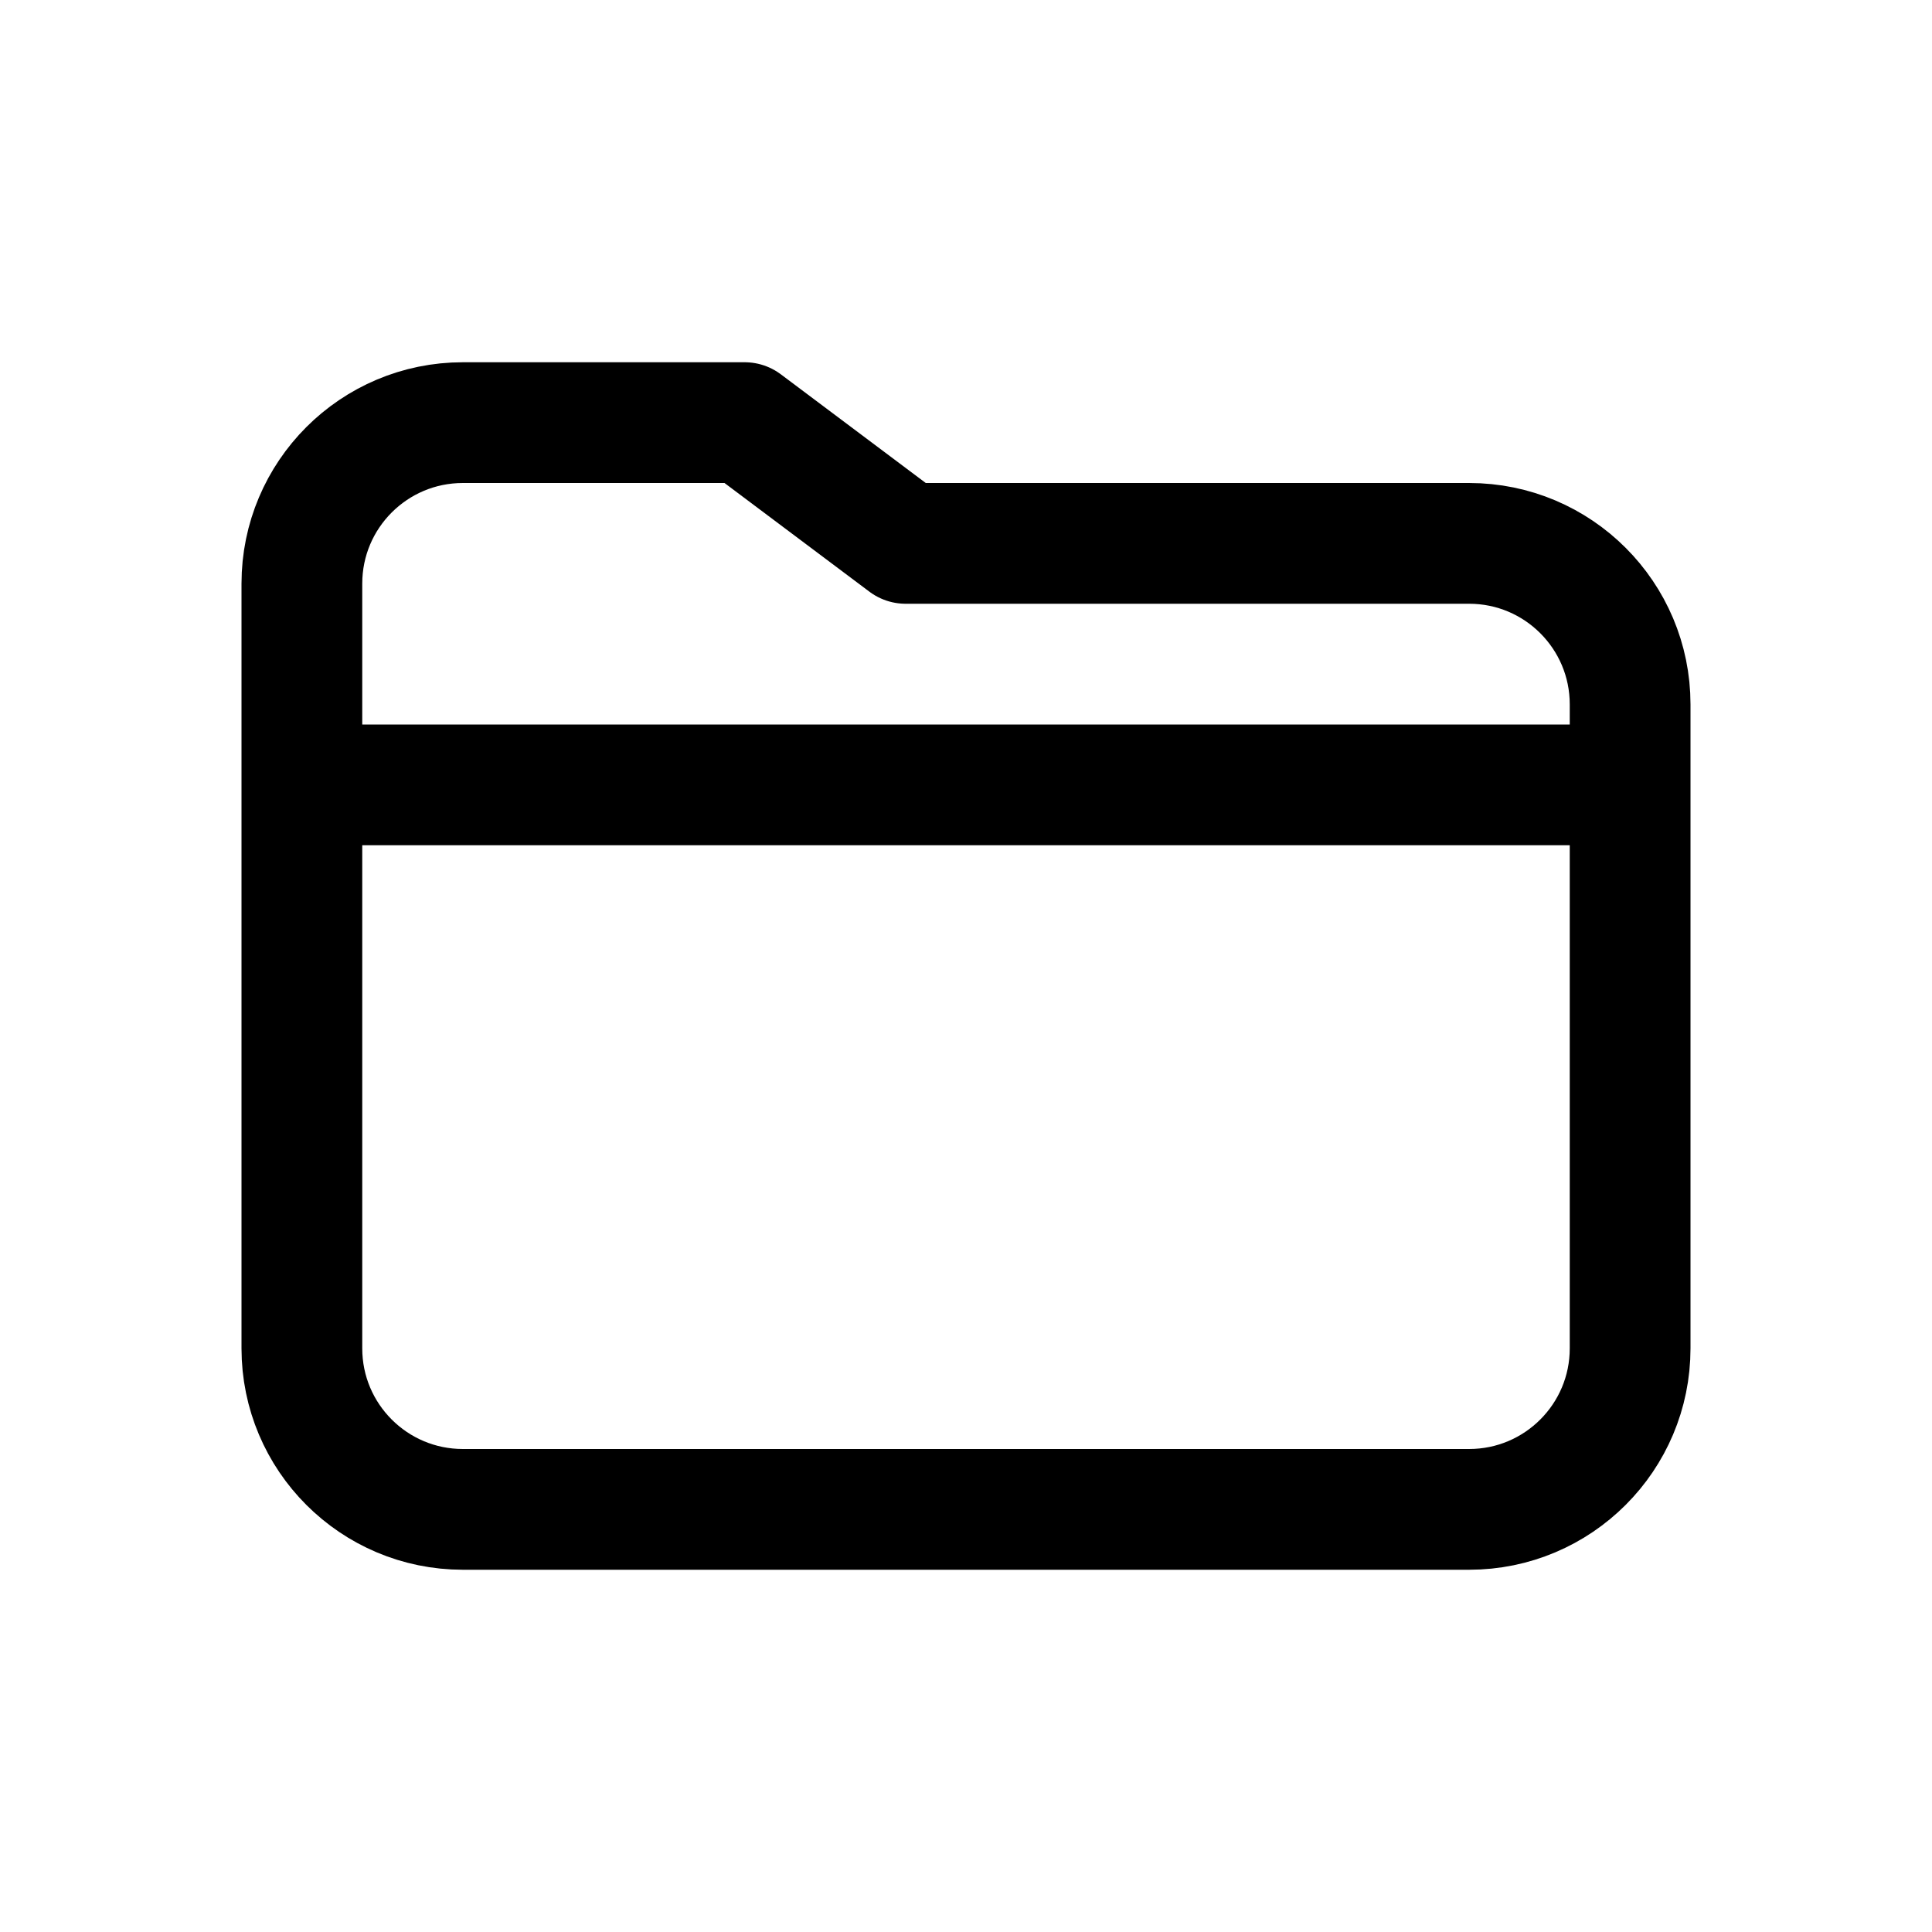
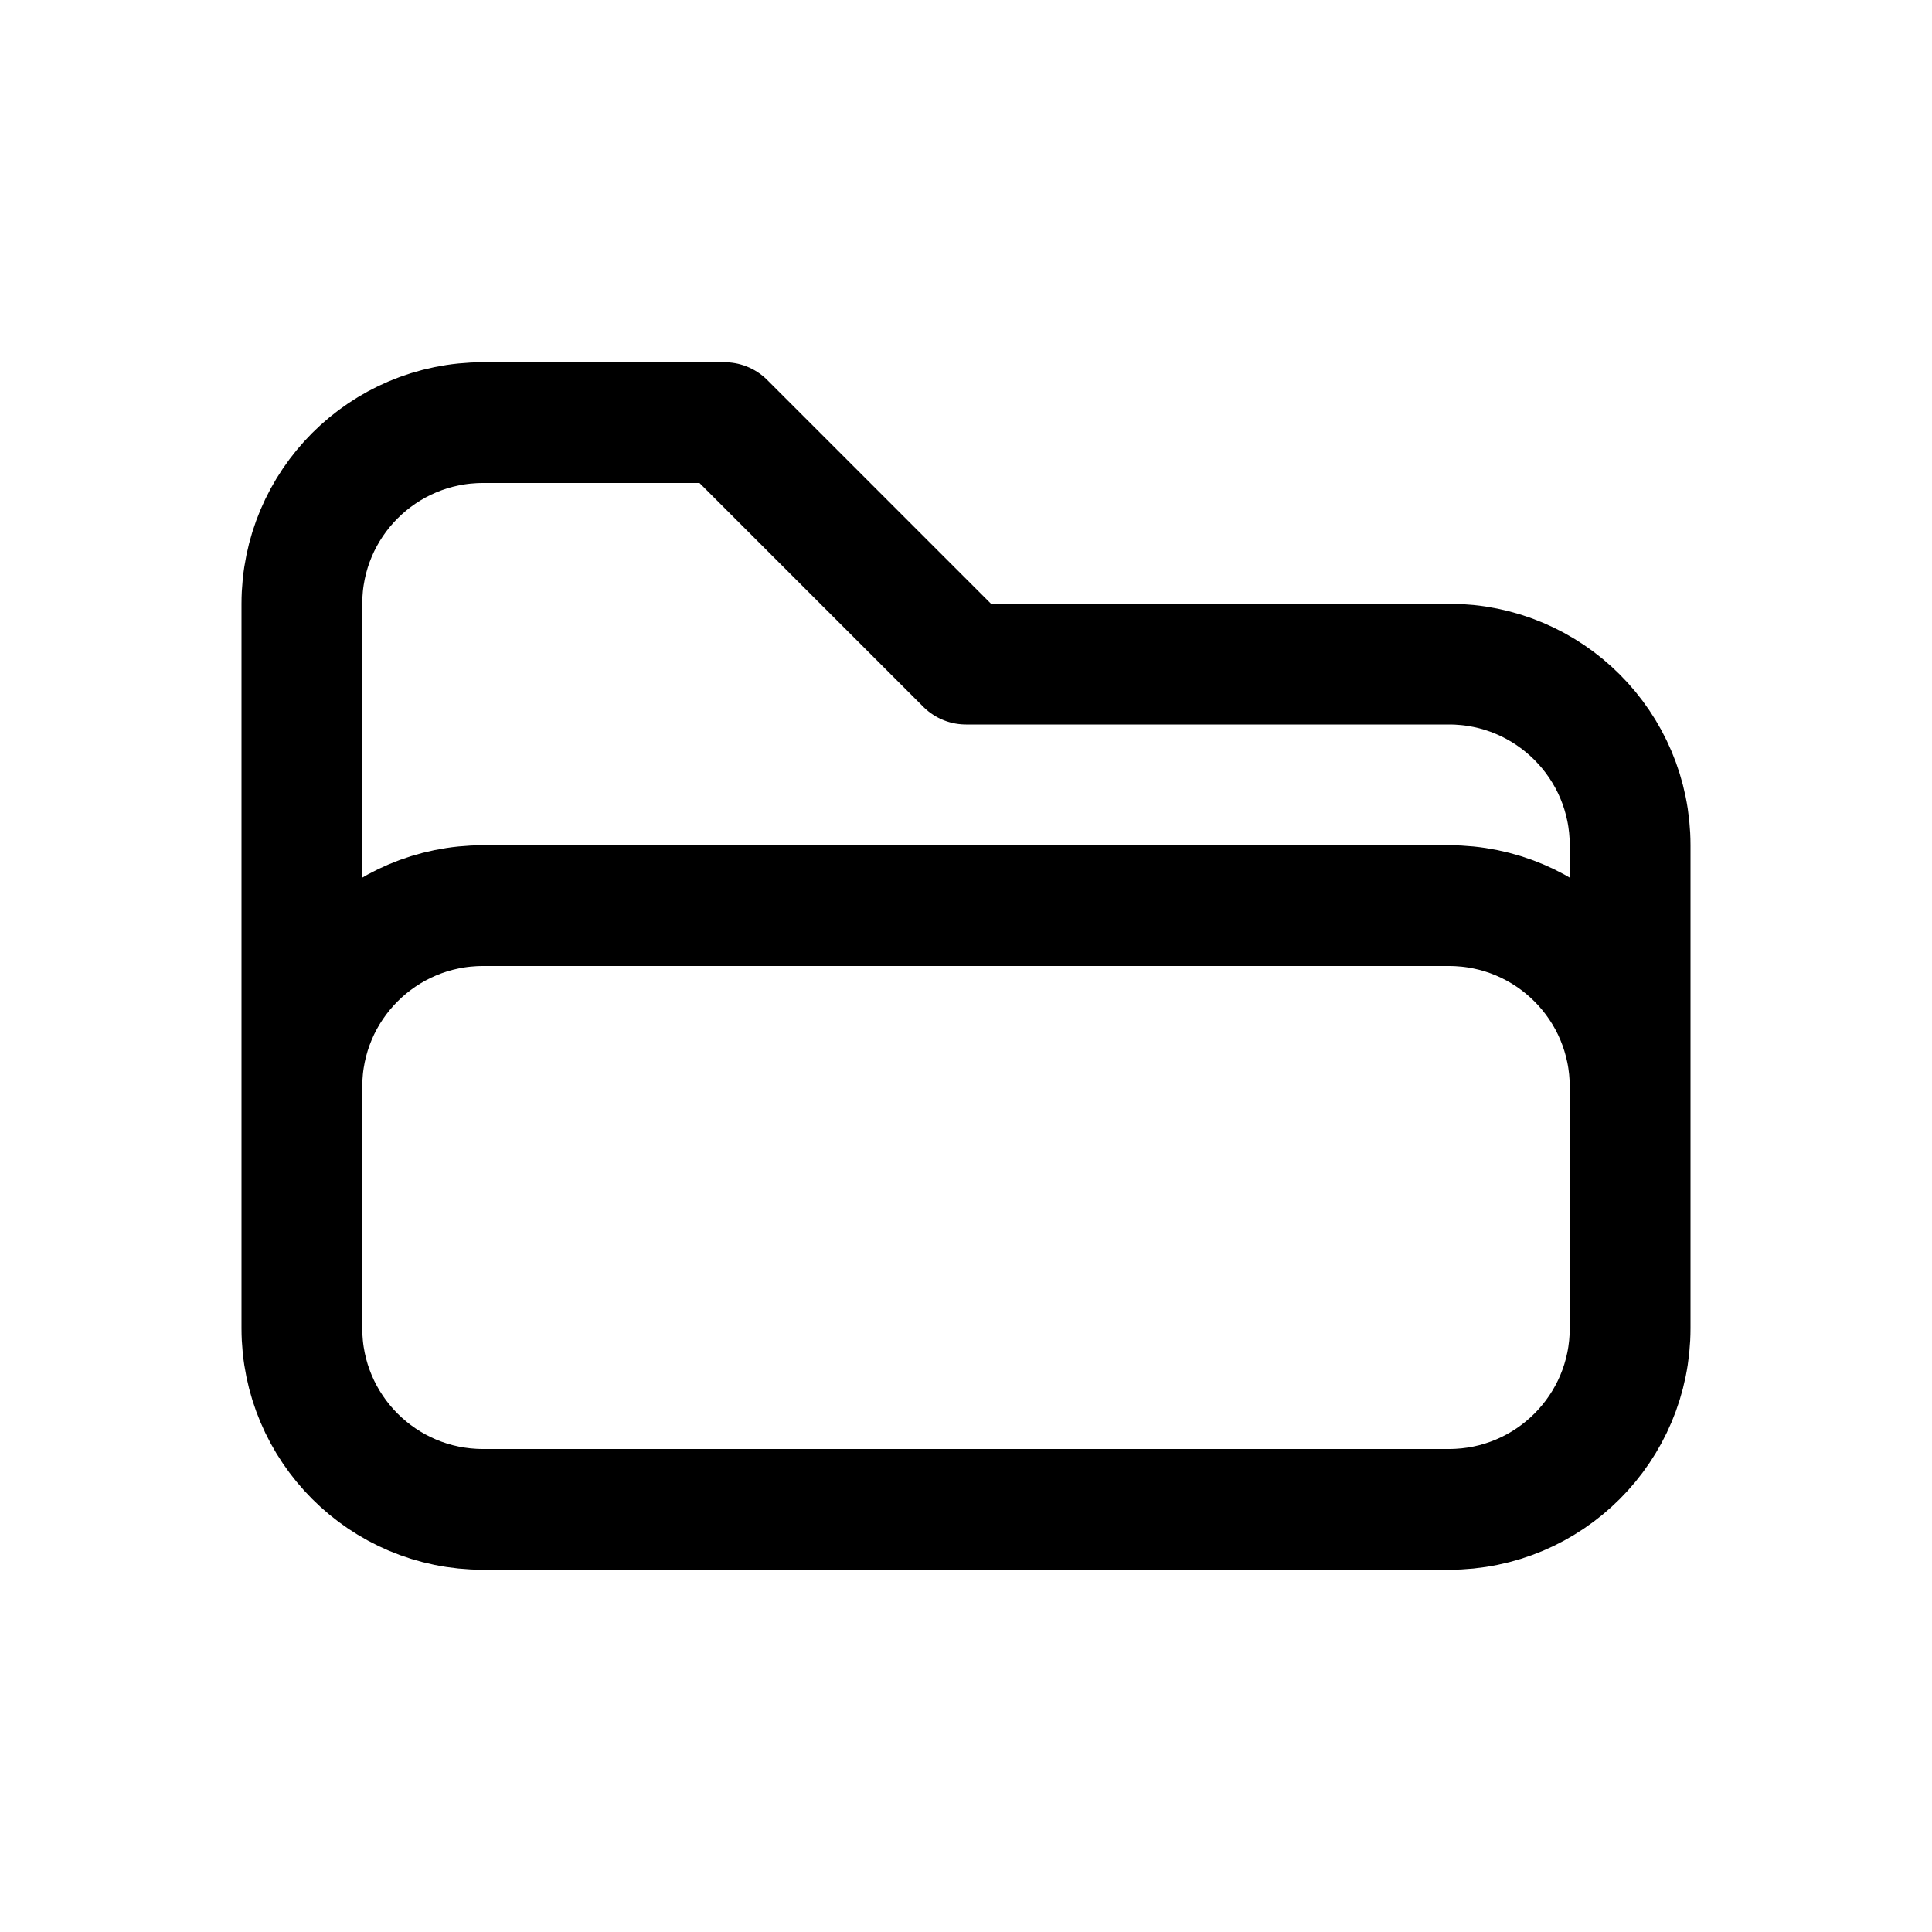
<svg xmlns="http://www.w3.org/2000/svg" width="24" height="24" viewBox="0 0 24 24">
  <g fill="none" stroke="black" stroke-width="1.5" stroke-linecap="round" stroke-linejoin="round">
-     <path d="M3.75 16.75V7.25A2 2 0 0 1 5.75 5.25H9.25L11.25 6.75H18.25A2 2 0 0 1 20.25 8.75V16.75A2 2 0 0 1 18.25 18.75H5.75A2 2 0 0 1 3.75 16.75ZM3.75 9.75H20.25" />
+     <path d="M3.75 13.5V7.5A2.25 2.25 0 0 1 6 5.25H9L12 8.25H18A2.25 2.25 0 0 1 20.25 10.5V13.5M6 11.25H18A2.25 2.25 0 0 1 20.25 13.5V16.5A2.25 2.25 0 0 1 18 18.75H6A2.25 2.25 0 0 1 3.75 16.5V13.5A2.25 2.25 0 0 1 6 11.25Z" />
  </g>
</svg>
